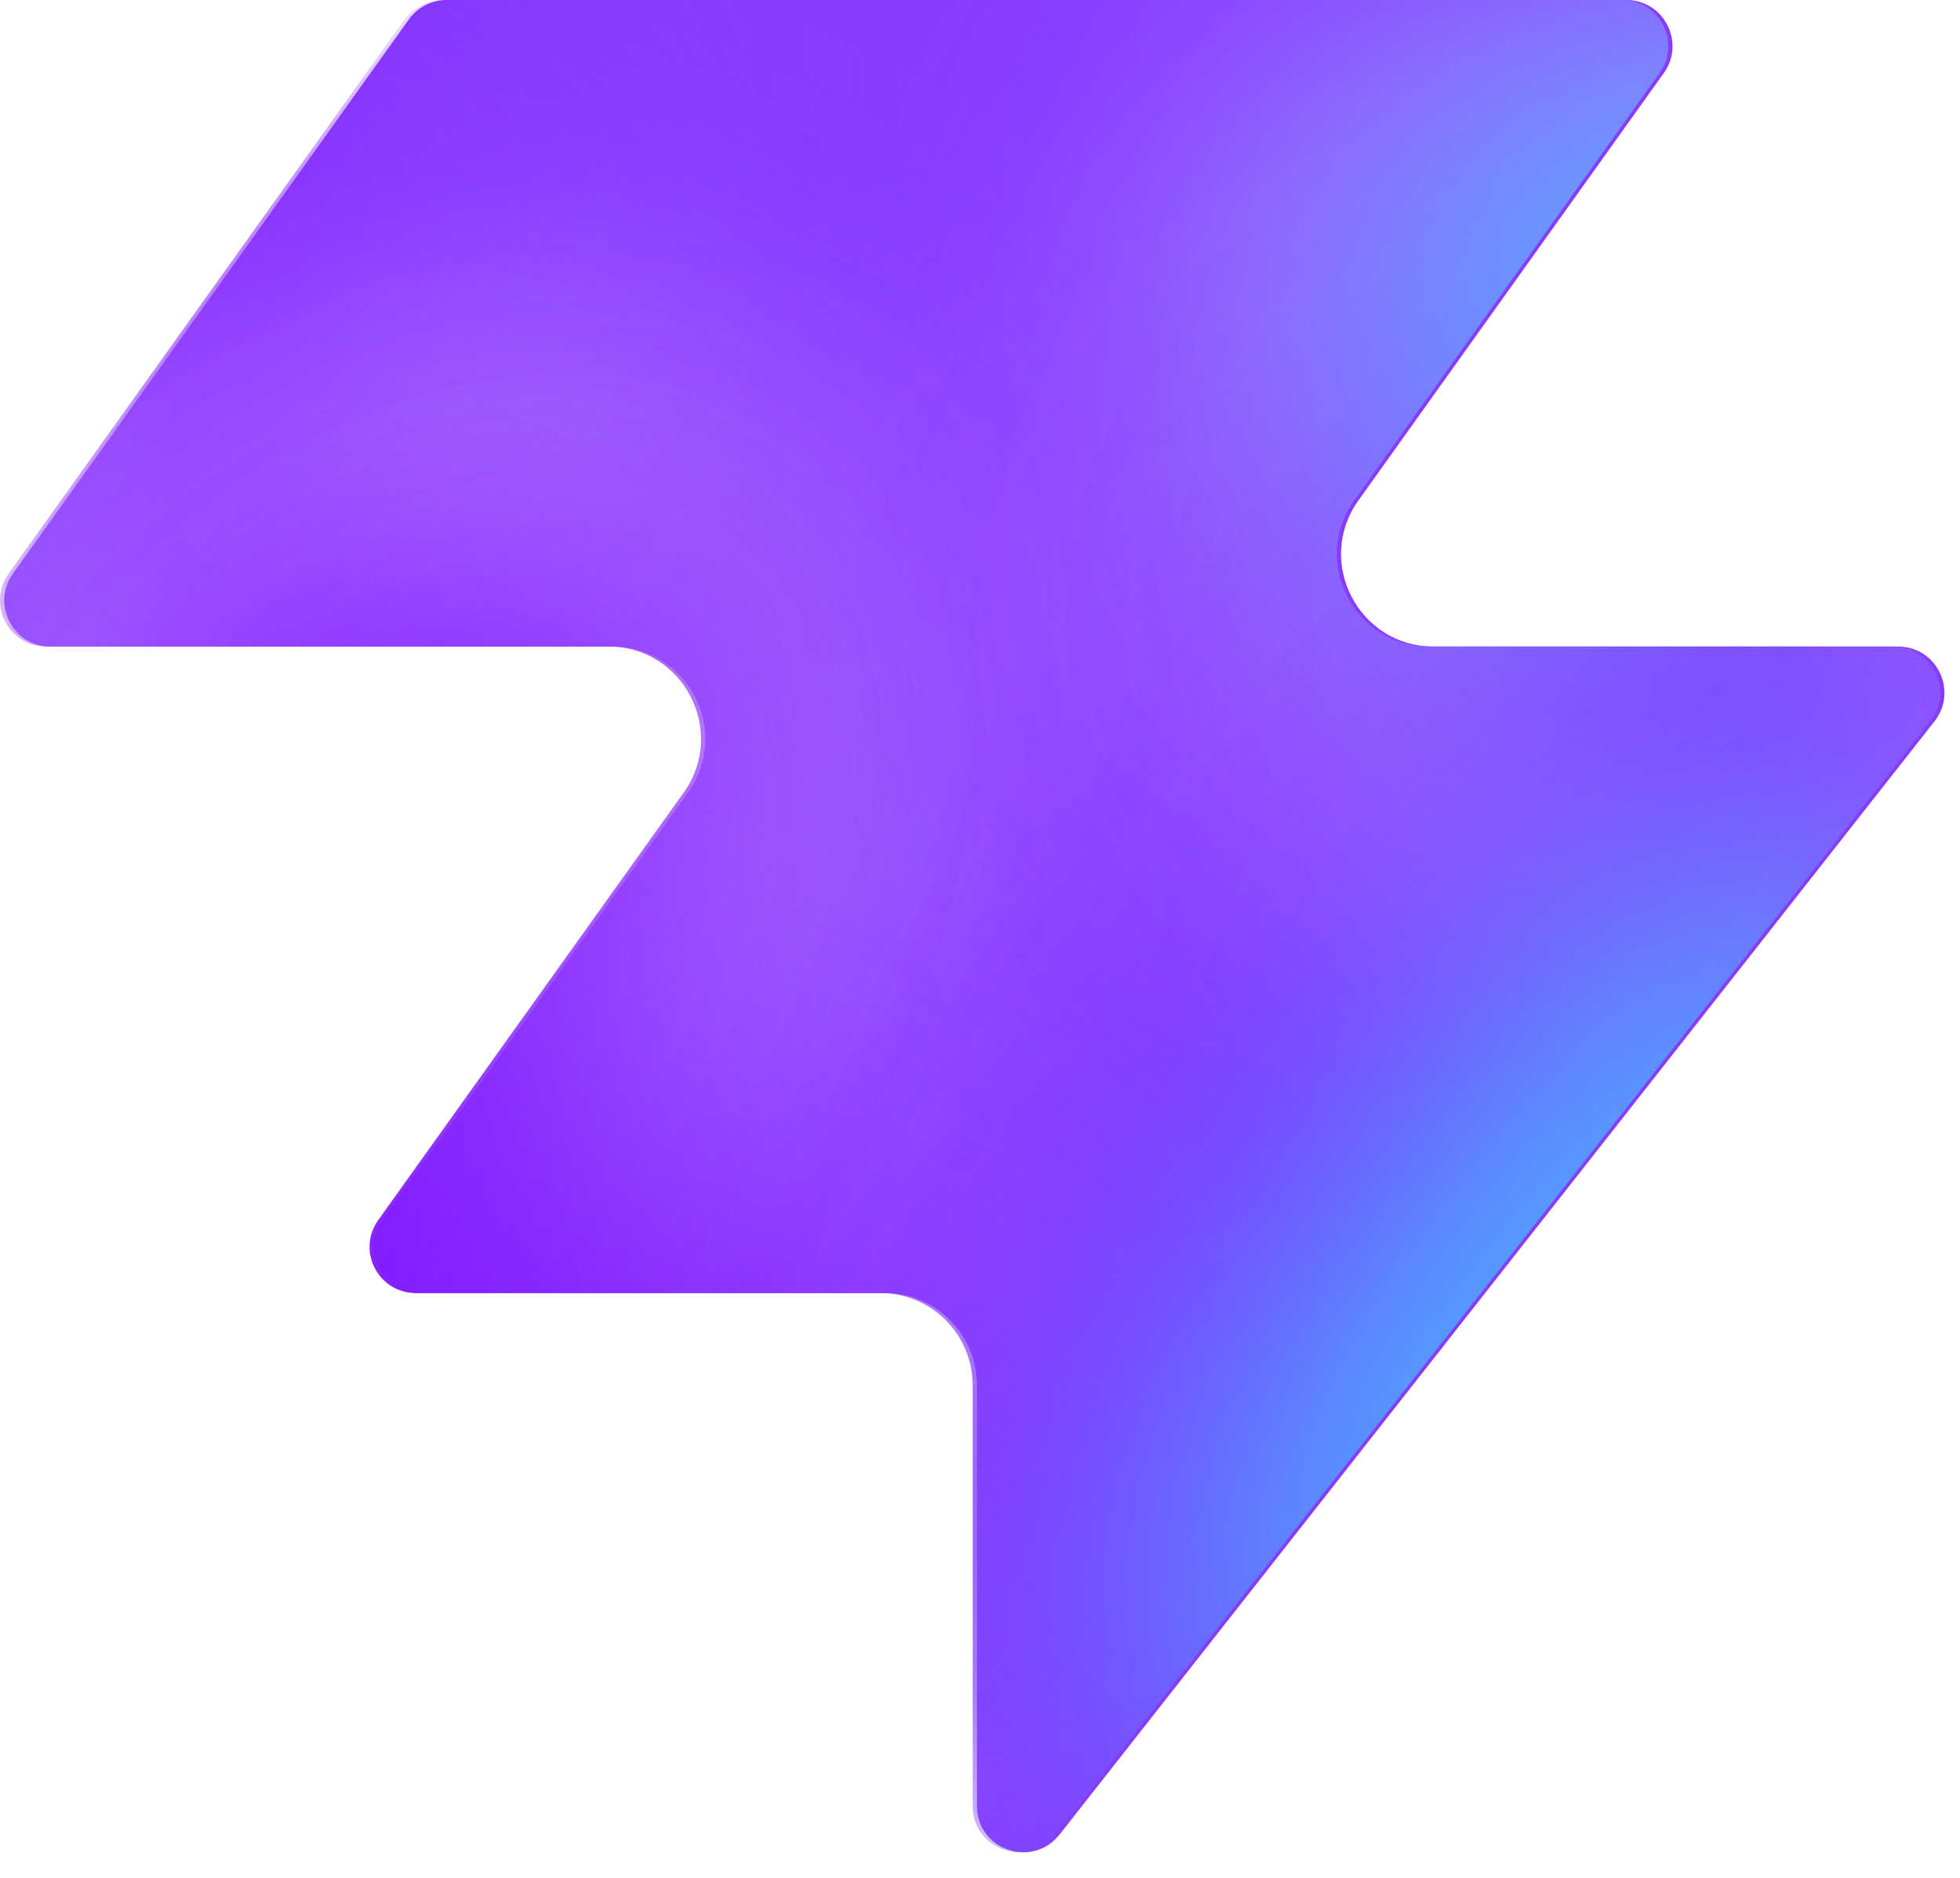
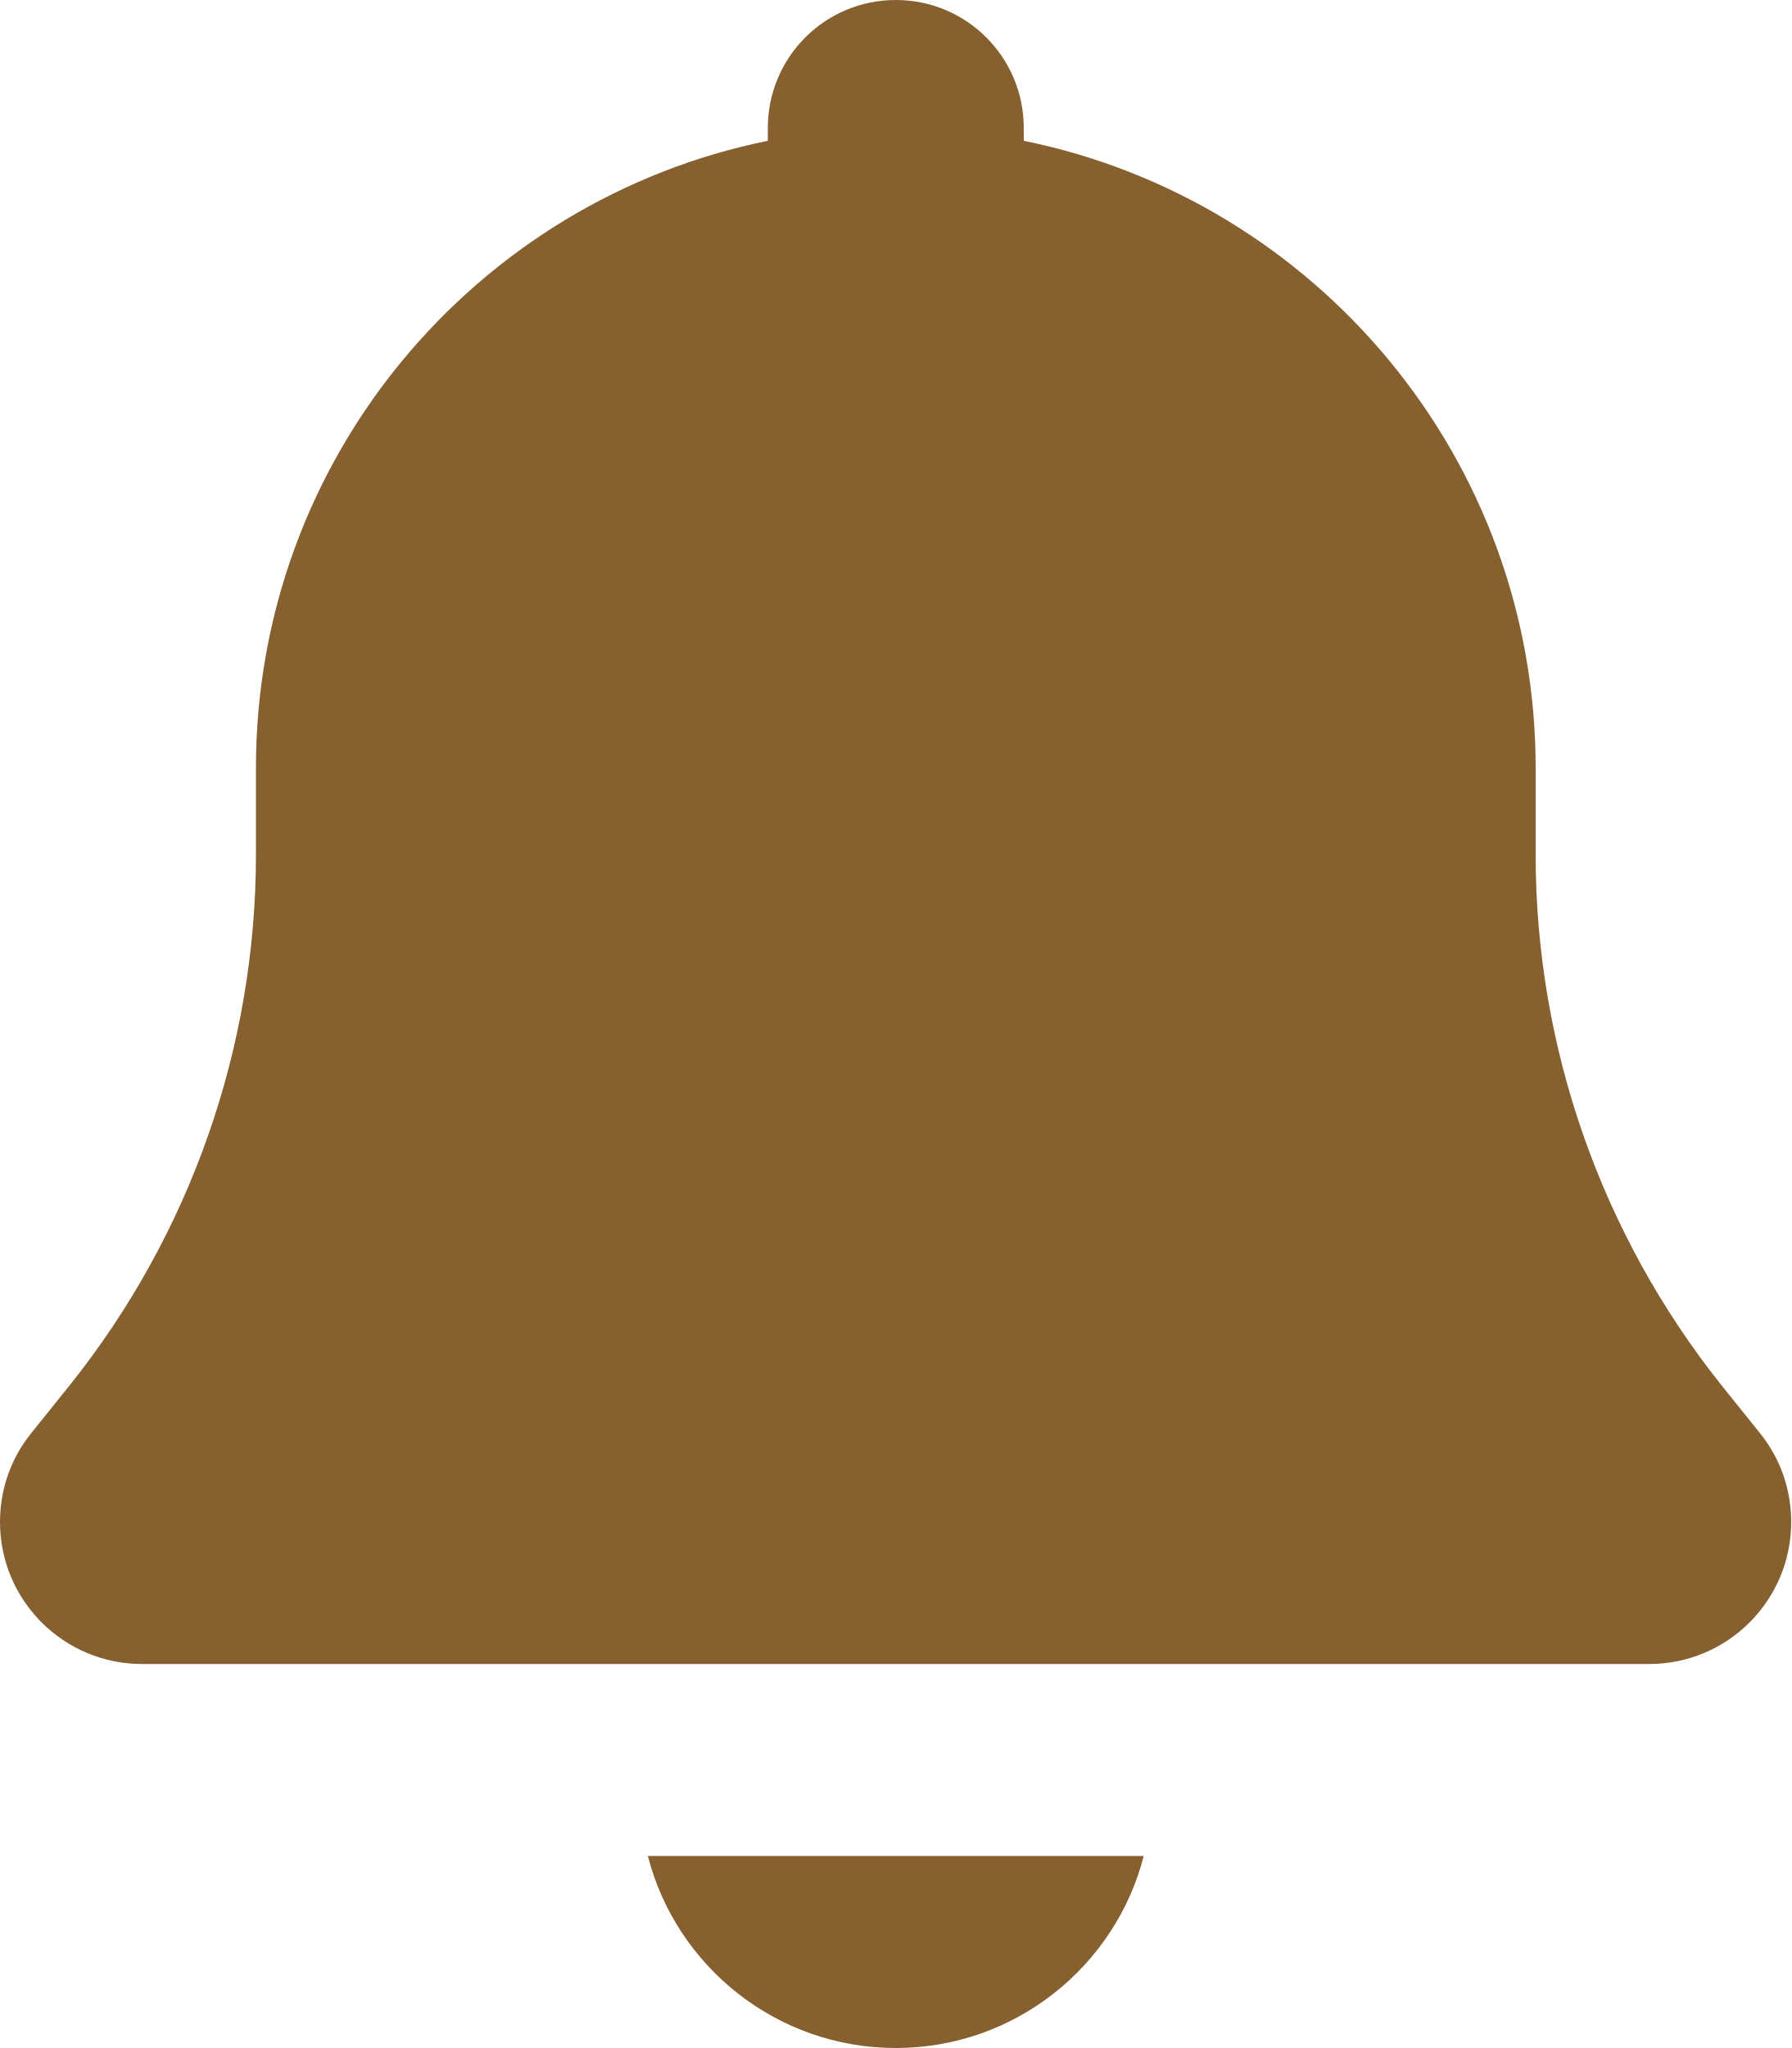
- <svg xmlns="http://www.w3.org/2000/svg" width="48" height="46" fill="none" viewBox="0 0 48 46">
-   <path fill="#863bff" d="M25.946 44.938c-.664.845-2.021.375-2.021-.698V33.937a2.26 2.26 0 0 0-2.262-2.262H10.287c-.92 0-1.456-1.04-.92-1.788l7.48-10.471c1.07-1.497 0-3.578-1.842-3.578H1.237c-.92 0-1.456-1.04-.92-1.788L10.013.474c.214-.297.556-.474.92-.474h28.894c.92 0 1.456 1.04.92 1.788l-7.48 10.471c-1.07 1.498 0 3.579 1.842 3.579h11.377c.943 0 1.473 1.088.89 1.83L25.947 44.94z" style="fill:#863bff;fill:color(display-p3 .525 .23 1);fill-opacity:1" />
-   <mask id="a" width="48" height="46" x="0" y="0" maskUnits="userSpaceOnUse" style="mask-type:alpha">
-     <path fill="#000" d="M25.842 44.938c-.664.844-2.021.375-2.021-.698V33.937a2.26 2.26 0 0 0-2.262-2.262H10.183c-.92 0-1.456-1.04-.92-1.788l7.48-10.471c1.07-1.498 0-3.579-1.842-3.579H1.133c-.92 0-1.456-1.04-.92-1.787L9.91.473c.214-.297.556-.474.92-.474h28.894c.92 0 1.456 1.04.92 1.788l-7.48 10.471c-1.07 1.498 0 3.578 1.842 3.578h11.377c.943 0 1.473 1.088.89 1.832L25.843 44.94z" style="fill:#000;fill-opacity:1" />
-   </mask>
-   <g mask="url(#a)">
-     <g filter="url(#b)">
-       <ellipse cx="5.508" cy="14.704" fill="#ede6ff" rx="5.508" ry="14.704" style="fill:#ede6ff;fill:color(display-p3 .927 .903 1);fill-opacity:1" transform="matrix(.00324 1 1 -.00324 -4.47 31.516)" />
-     </g>
-     <g filter="url(#c)">
-       <ellipse cx="10.399" cy="29.851" fill="#ede6ff" rx="10.399" ry="29.851" style="fill:#ede6ff;fill:color(display-p3 .927 .903 1);fill-opacity:1" transform="matrix(.00324 1 1 -.00324 -39.328 7.883)" />
-     </g>
-     <g filter="url(#d)">
-       <ellipse cx="5.508" cy="30.487" fill="#7e14ff" rx="5.508" ry="30.487" style="fill:#7e14ff;fill:color(display-p3 .492 .077 1);fill-opacity:1" transform="rotate(89.814 -25.913 -14.639)scale(1 -1)" />
-     </g>
-     <g filter="url(#e)">
-       <ellipse cx="5.508" cy="30.599" fill="#7e14ff" rx="5.508" ry="30.599" style="fill:#7e14ff;fill:color(display-p3 .492 .077 1);fill-opacity:1" transform="rotate(89.814 -32.644 -3.334)scale(1 -1)" />
-     </g>
-     <g filter="url(#f)">
-       <ellipse cx="5.508" cy="30.599" fill="#7e14ff" rx="5.508" ry="30.599" style="fill:#7e14ff;fill:color(display-p3 .492 .077 1);fill-opacity:1" transform="matrix(.00324 1 1 -.00324 -34.34 30.47)" />
-     </g>
-     <g filter="url(#g)">
-       <ellipse cx="14.072" cy="22.078" fill="#ede6ff" rx="14.072" ry="22.078" style="fill:#ede6ff;fill:color(display-p3 .927 .903 1);fill-opacity:1" transform="rotate(93.35 24.506 48.493)scale(-1 1)" />
-     </g>
-     <g filter="url(#h)">
-       <ellipse cx="3.47" cy="21.501" fill="#7e14ff" rx="3.47" ry="21.501" style="fill:#7e14ff;fill:color(display-p3 .492 .077 1);fill-opacity:1" transform="rotate(89.009 28.708 47.59)scale(-1 1)" />
-     </g>
-     <g filter="url(#i)">
-       <ellipse cx="3.47" cy="21.501" fill="#7e14ff" rx="3.47" ry="21.501" style="fill:#7e14ff;fill:color(display-p3 .492 .077 1);fill-opacity:1" transform="rotate(89.009 28.708 47.59)scale(-1 1)" />
-     </g>
-     <g filter="url(#j)">
-       <ellipse cx=".387" cy="8.972" fill="#7e14ff" rx="4.407" ry="29.108" style="fill:#7e14ff;fill:color(display-p3 .492 .077 1);fill-opacity:1" transform="rotate(39.51 .387 8.972)" />
-     </g>
-     <g filter="url(#k)">
-       <ellipse cx="47.523" cy="-6.092" fill="#7e14ff" rx="4.407" ry="29.108" style="fill:#7e14ff;fill:color(display-p3 .492 .077 1);fill-opacity:1" transform="rotate(37.892 47.523 -6.092)" />
-     </g>
-     <g filter="url(#l)">
-       <ellipse cx="41.412" cy="6.333" fill="#47bfff" rx="5.971" ry="9.665" style="fill:#47bfff;fill:color(display-p3 .28 .748 1);fill-opacity:1" transform="rotate(37.892 41.412 6.333)" />
-     </g>
-     <g filter="url(#m)">
-       <ellipse cx="-1.879" cy="38.332" fill="#7e14ff" rx="4.407" ry="29.108" style="fill:#7e14ff;fill:color(display-p3 .492 .077 1);fill-opacity:1" transform="rotate(37.892 -1.88 38.332)" />
-     </g>
-     <g filter="url(#n)">
-       <ellipse cx="-1.879" cy="38.332" fill="#7e14ff" rx="4.407" ry="29.108" style="fill:#7e14ff;fill:color(display-p3 .492 .077 1);fill-opacity:1" transform="rotate(37.892 -1.88 38.332)" />
-     </g>
-     <g filter="url(#o)">
-       <ellipse cx="35.651" cy="29.907" fill="#7e14ff" rx="4.407" ry="29.108" style="fill:#7e14ff;fill:color(display-p3 .492 .077 1);fill-opacity:1" transform="rotate(37.892 35.651 29.907)" />
-     </g>
-     <g filter="url(#p)">
-       <ellipse cx="38.418" cy="32.4" fill="#47bfff" rx="5.971" ry="15.297" style="fill:#47bfff;fill:color(display-p3 .28 .748 1);fill-opacity:1" transform="rotate(37.892 38.418 32.4)" />
-     </g>
-   </g>
-   <defs>
-     <filter id="b" width="60.045" height="41.654" x="-19.77" y="16.149" color-interpolation-filters="sRGB" filterUnits="userSpaceOnUse">
-       <feFlood flood-opacity="0" result="BackgroundImageFix" />
-       <feBlend in="SourceGraphic" in2="BackgroundImageFix" result="shape" />
-       <feGaussianBlur result="effect1_foregroundBlur_2002_17158" stdDeviation="7.659" />
-     </filter>
-     <filter id="c" width="90.34" height="51.437" x="-54.613" y="-7.533" color-interpolation-filters="sRGB" filterUnits="userSpaceOnUse">
-       <feFlood flood-opacity="0" result="BackgroundImageFix" />
-       <feBlend in="SourceGraphic" in2="BackgroundImageFix" result="shape" />
-       <feGaussianBlur result="effect1_foregroundBlur_2002_17158" stdDeviation="7.659" />
-     </filter>
-     <filter id="d" width="79.355" height="29.4" x="-49.64" y="2.03" color-interpolation-filters="sRGB" filterUnits="userSpaceOnUse">
-       <feFlood flood-opacity="0" result="BackgroundImageFix" />
-       <feBlend in="SourceGraphic" in2="BackgroundImageFix" result="shape" />
-       <feGaussianBlur result="effect1_foregroundBlur_2002_17158" stdDeviation="4.596" />
-     </filter>
-     <filter id="e" width="79.579" height="29.4" x="-45.045" y="20.029" color-interpolation-filters="sRGB" filterUnits="userSpaceOnUse">
-       <feFlood flood-opacity="0" result="BackgroundImageFix" />
-       <feBlend in="SourceGraphic" in2="BackgroundImageFix" result="shape" />
-       <feGaussianBlur result="effect1_foregroundBlur_2002_17158" stdDeviation="4.596" />
-     </filter>
-     <filter id="f" width="79.579" height="29.4" x="-43.513" y="21.178" color-interpolation-filters="sRGB" filterUnits="userSpaceOnUse">
-       <feFlood flood-opacity="0" result="BackgroundImageFix" />
-       <feBlend in="SourceGraphic" in2="BackgroundImageFix" result="shape" />
-       <feGaussianBlur result="effect1_foregroundBlur_2002_17158" stdDeviation="4.596" />
-     </filter>
-     <filter id="g" width="74.749" height="58.852" x="15.756" y="-17.901" color-interpolation-filters="sRGB" filterUnits="userSpaceOnUse">
-       <feFlood flood-opacity="0" result="BackgroundImageFix" />
-       <feBlend in="SourceGraphic" in2="BackgroundImageFix" result="shape" />
-       <feGaussianBlur result="effect1_foregroundBlur_2002_17158" stdDeviation="7.659" />
-     </filter>
-     <filter id="h" width="61.377" height="25.362" x="23.548" y="2.284" color-interpolation-filters="sRGB" filterUnits="userSpaceOnUse">
-       <feFlood flood-opacity="0" result="BackgroundImageFix" />
-       <feBlend in="SourceGraphic" in2="BackgroundImageFix" result="shape" />
-       <feGaussianBlur result="effect1_foregroundBlur_2002_17158" stdDeviation="4.596" />
-     </filter>
-     <filter id="i" width="61.377" height="25.362" x="23.548" y="2.284" color-interpolation-filters="sRGB" filterUnits="userSpaceOnUse">
-       <feFlood flood-opacity="0" result="BackgroundImageFix" />
-       <feBlend in="SourceGraphic" in2="BackgroundImageFix" result="shape" />
-       <feGaussianBlur result="effect1_foregroundBlur_2002_17158" stdDeviation="4.596" />
-     </filter>
-     <filter id="j" width="56.045" height="63.649" x="-27.636" y="-22.853" color-interpolation-filters="sRGB" filterUnits="userSpaceOnUse">
-       <feFlood flood-opacity="0" result="BackgroundImageFix" />
-       <feBlend in="SourceGraphic" in2="BackgroundImageFix" result="shape" />
-       <feGaussianBlur result="effect1_foregroundBlur_2002_17158" stdDeviation="4.596" />
-     </filter>
-     <filter id="k" width="54.814" height="64.646" x="20.116" y="-38.415" color-interpolation-filters="sRGB" filterUnits="userSpaceOnUse">
-       <feFlood flood-opacity="0" result="BackgroundImageFix" />
-       <feBlend in="SourceGraphic" in2="BackgroundImageFix" result="shape" />
-       <feGaussianBlur result="effect1_foregroundBlur_2002_17158" stdDeviation="4.596" />
-     </filter>
-     <filter id="l" width="33.541" height="35.313" x="24.641" y="-11.323" color-interpolation-filters="sRGB" filterUnits="userSpaceOnUse">
-       <feFlood flood-opacity="0" result="BackgroundImageFix" />
-       <feBlend in="SourceGraphic" in2="BackgroundImageFix" result="shape" />
-       <feGaussianBlur result="effect1_foregroundBlur_2002_17158" stdDeviation="4.596" />
-     </filter>
-     <filter id="m" width="54.814" height="64.646" x="-29.286" y="6.009" color-interpolation-filters="sRGB" filterUnits="userSpaceOnUse">
-       <feFlood flood-opacity="0" result="BackgroundImageFix" />
-       <feBlend in="SourceGraphic" in2="BackgroundImageFix" result="shape" />
-       <feGaussianBlur result="effect1_foregroundBlur_2002_17158" stdDeviation="4.596" />
-     </filter>
-     <filter id="n" width="54.814" height="64.646" x="-29.286" y="6.009" color-interpolation-filters="sRGB" filterUnits="userSpaceOnUse">
-       <feFlood flood-opacity="0" result="BackgroundImageFix" />
-       <feBlend in="SourceGraphic" in2="BackgroundImageFix" result="shape" />
-       <feGaussianBlur result="effect1_foregroundBlur_2002_17158" stdDeviation="4.596" />
-     </filter>
-     <filter id="o" width="54.814" height="64.646" x="8.244" y="-2.416" color-interpolation-filters="sRGB" filterUnits="userSpaceOnUse">
-       <feFlood flood-opacity="0" result="BackgroundImageFix" />
-       <feBlend in="SourceGraphic" in2="BackgroundImageFix" result="shape" />
-       <feGaussianBlur result="effect1_foregroundBlur_2002_17158" stdDeviation="4.596" />
-     </filter>
-     <filter id="p" width="39.409" height="43.623" x="18.713" y="10.588" color-interpolation-filters="sRGB" filterUnits="userSpaceOnUse">
-       <feFlood flood-opacity="0" result="BackgroundImageFix" />
-       <feBlend in="SourceGraphic" in2="BackgroundImageFix" result="shape" />
-       <feGaussianBlur result="effect1_foregroundBlur_2002_17158" stdDeviation="4.596" />
-     </filter>
-   </defs>
+ <svg xmlns="http://www.w3.org/2000/svg" viewBox="0 0 448 512">
+   <path fill="#86602f" d="M224 0c-17.7 0-32 14.3-32 32l0 3.2C119 50 64 114.6 64 192l0 21.7c0 48.1-16.4 94.8-46.4 132.4L7.8 358.3C2.7 364.6 0 372.4 0 380.5 0 400.1 15.9 416 35.5 416l376.9 0c19.6 0 35.5-15.9 35.5-35.5 0-8.1-2.7-15.9-7.8-22.2l-9.8-12.2C400.4 308.5 384 261.8 384 213.7l0-21.7c0-77.4-55-142-128-156.8l0-3.2c0-17.7-14.3-32-32-32zM162 464c7.1 27.6 32.2 48 62 48s54.9-20.4 62-48l-124 0z" />
</svg>
